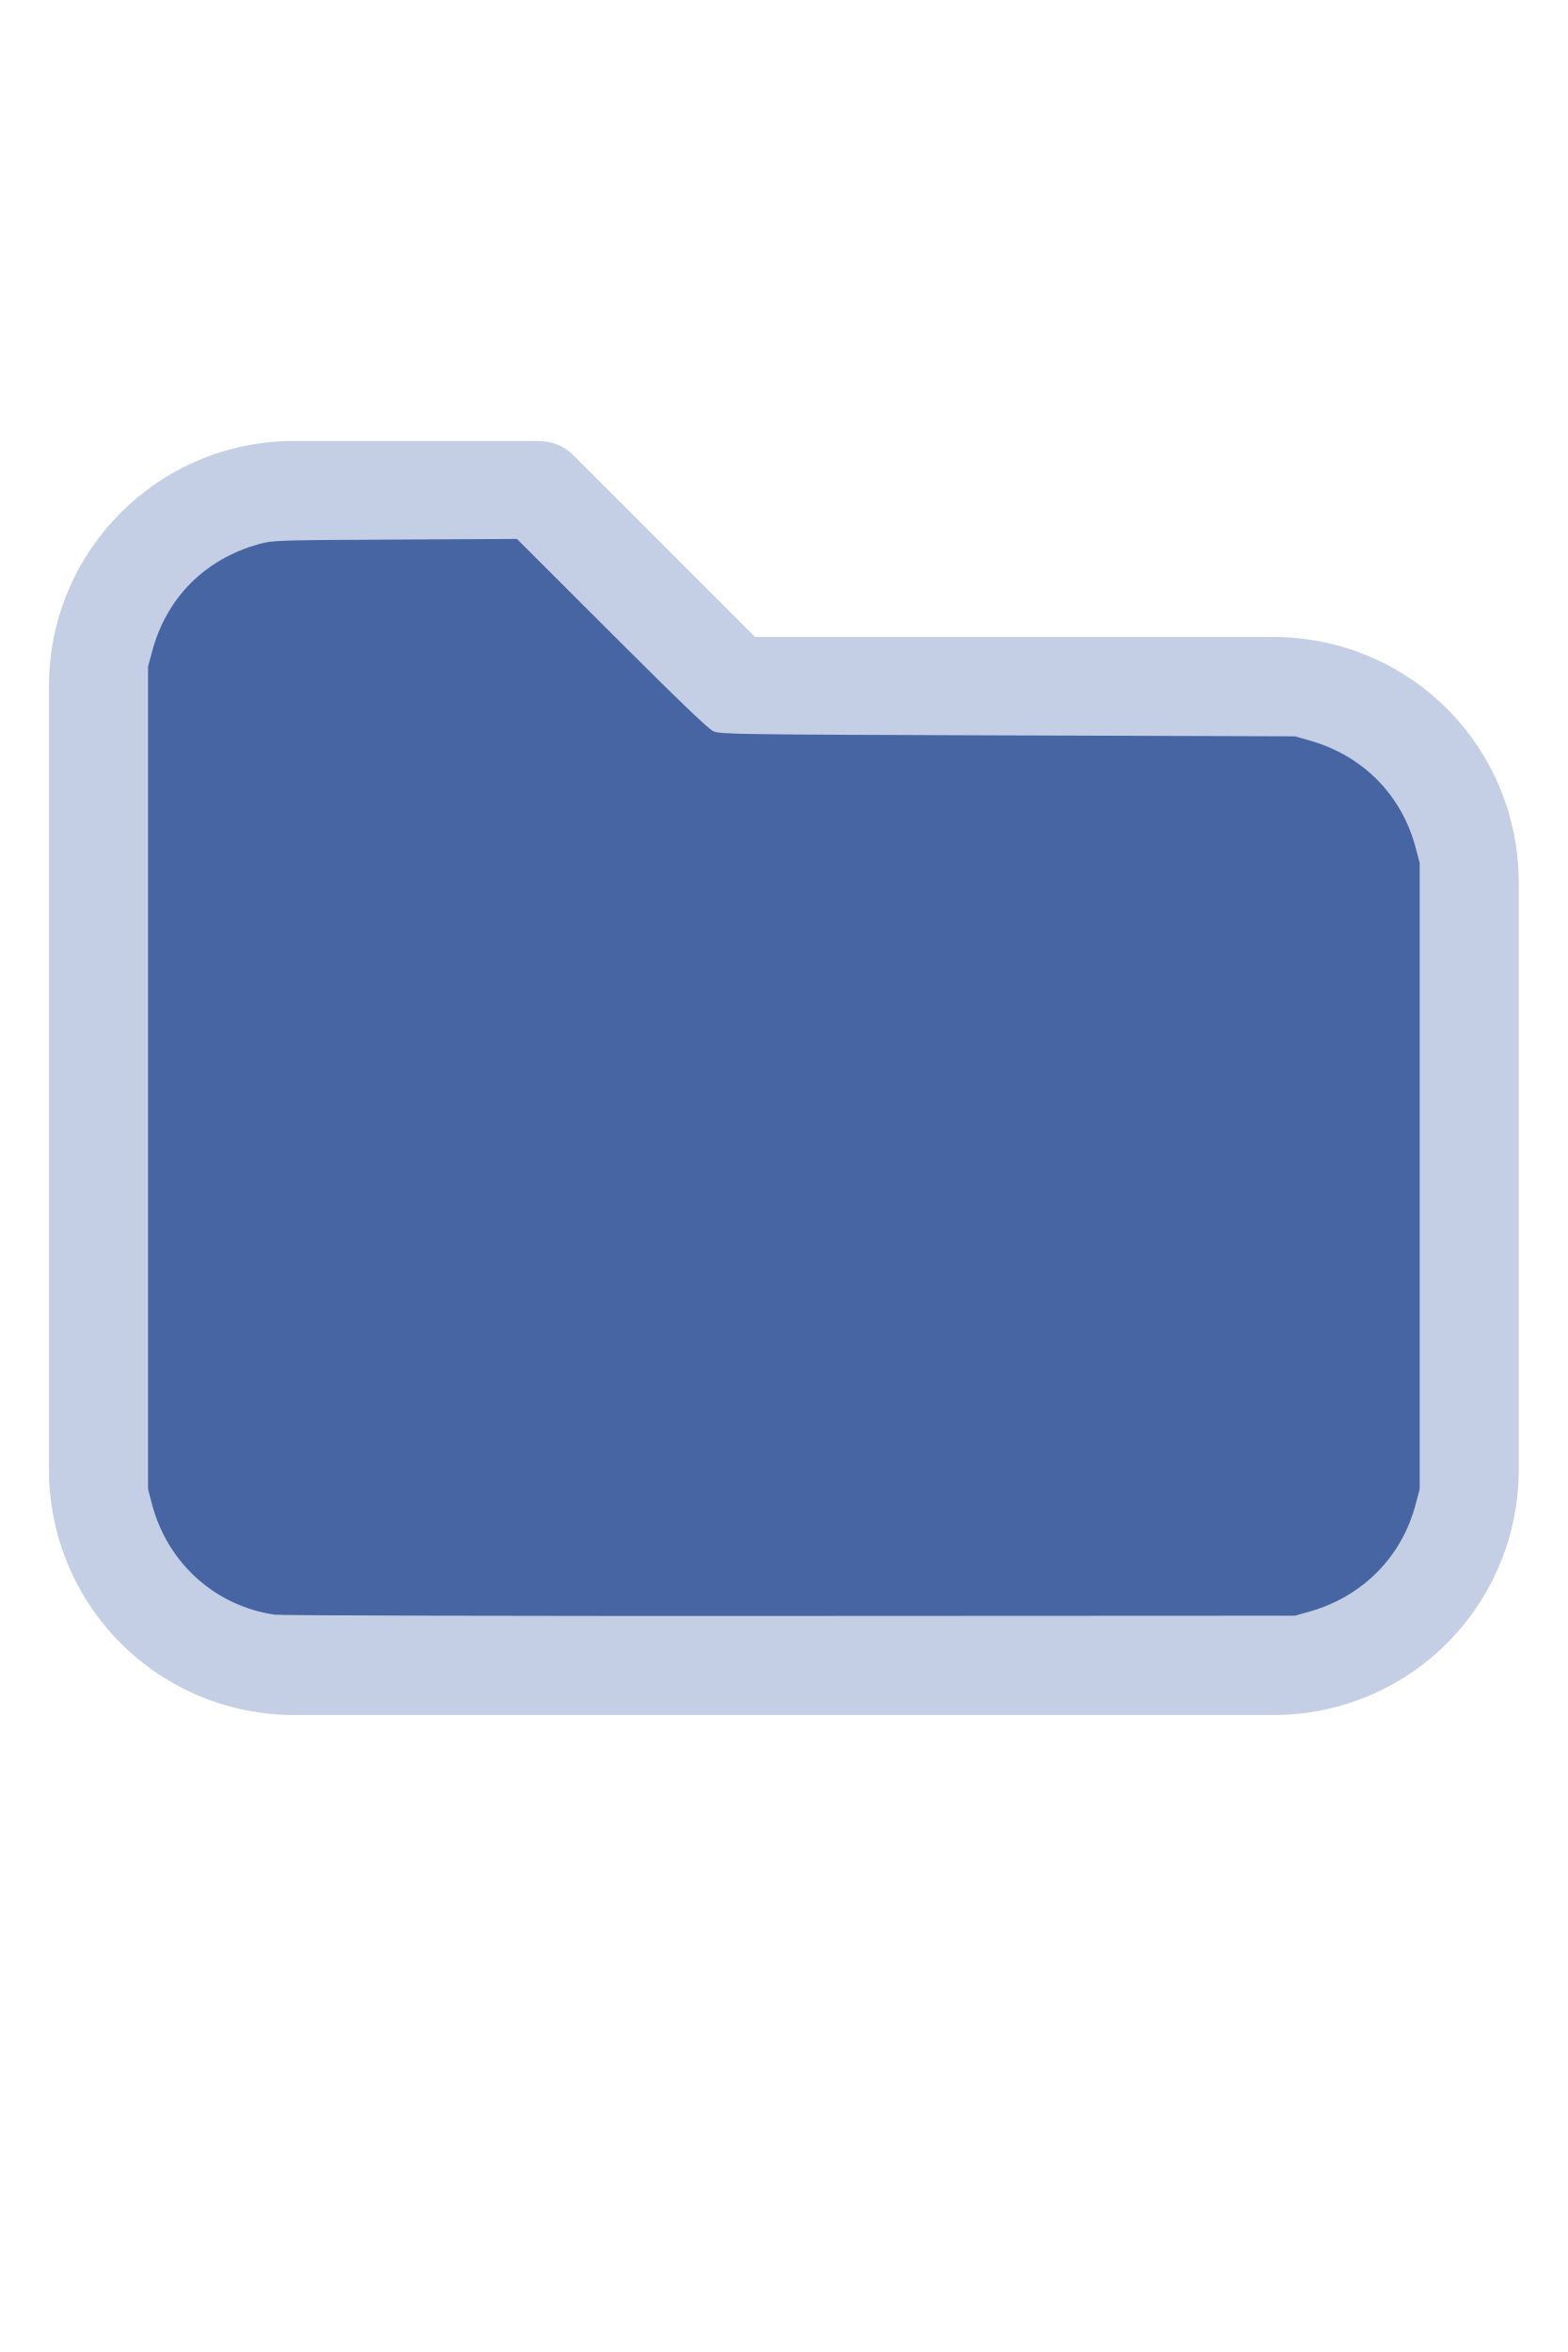
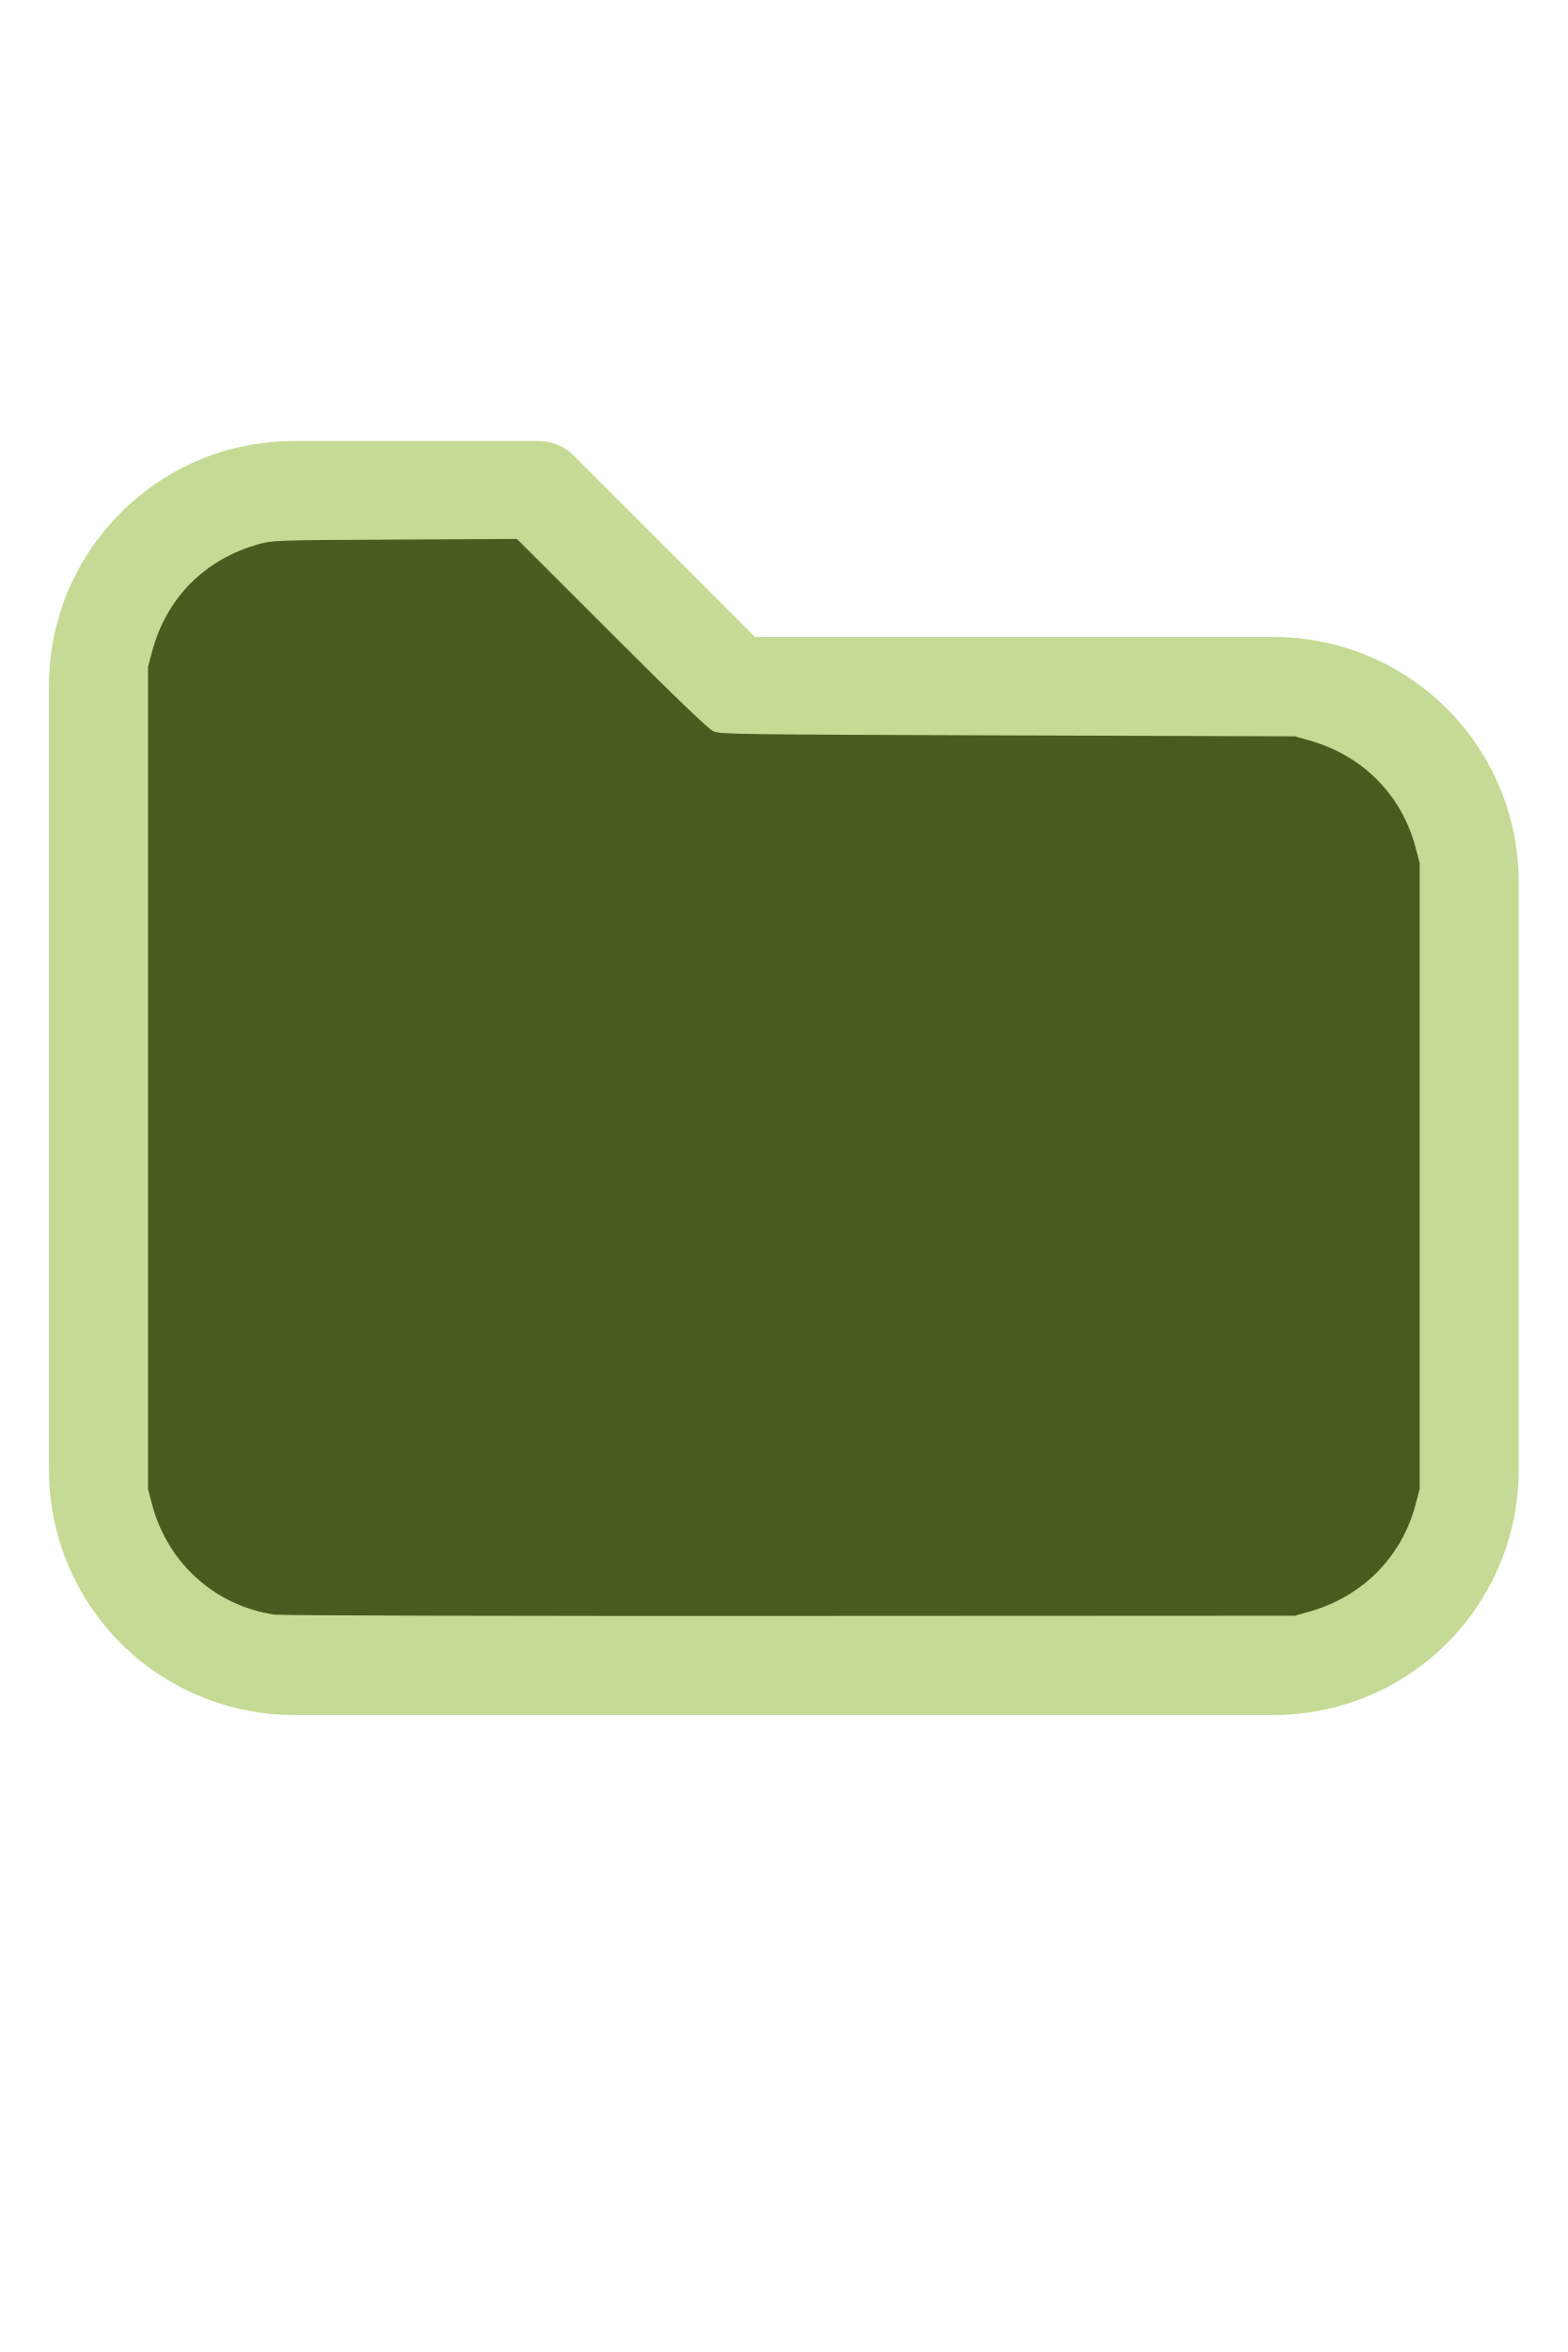
<svg xmlns="http://www.w3.org/2000/svg" version="1.1" width="16" height="24" viewBox="0 0 32 32" xml:space="preserve">
-   <g style="fill:#C4CFE5;">
+   <g style="fill:#C5DB95;">
    <path d="M1,5.998l-0,16.002c-0,1.326 0.527,2.598 1.464,3.536c0.938,0.937 2.21,1.464 3.536,1.464c5.322,0 14.678,-0 20,0c1.326,0 2.598,-0.527 3.536,-1.464c0.937,-0.938 1.464,-2.21 1.464,-3.536c0,-3.486 0,-8.514 0,-12c0,-1.326 -0.527,-2.598 -1.464,-3.536c-0.938,-0.937 -2.21,-1.464 -3.536,-1.464c-0,0 -10.586,0 -10.586,0c0,-0 -3.707,-3.707 -3.707,-3.707c-0.187,-0.188 -0.442,-0.293 -0.707,-0.293l-5.002,0c-2.76,0 -4.998,2.238 -4.998,4.998Zm2,-0l-0,16.002c-0,0.796 0.316,1.559 0.879,2.121c0.562,0.563 1.325,0.879 2.121,0.879l20,0c0.796,0 1.559,-0.316 2.121,-0.879c0.563,-0.562 0.879,-1.325 0.879,-2.121c0,-3.486 0,-8.514 0,-12c0,-0.796 -0.316,-1.559 -0.879,-2.121c-0.562,-0.563 -1.325,-0.879 -2.121,-0.879c-7.738,0 -11,0 -11,0c-0.265,0 -0.52,-0.105 -0.707,-0.293c-0,0 -3.707,-3.707 -3.707,-3.707c-0,0 -4.588,0 -4.588,0c-1.656,0 -2.998,1.342 -2.998,2.998Z" />
  </g>
-   <g style="fill:#4665A2;stroke-width:0;">
+   <g style="fill:#495C1F;stroke-width:0;">
    <path d="M 5.606,24.952 C 4.392,24.775 3.42,23.9 3.103,22.699 L 3.022,22.389 V 13.998 5.606 L 3.104,5.298 C 3.396,4.203 4.18,3.412 5.279,3.106 5.565,3.026 5.615,3.024 8.061,3.012 l 2.491,-0.013 1.932,1.93 c 1.344,1.343 1.976,1.95 2.078,1.995 0.137,0.062 0.474,0.066 6.007,0.084 l 5.861,0.019 0.291,0.082 c 1.095,0.308 1.89,1.109 2.176,2.193 l 0.082,0.309 V 16 22.389 l -0.082,0.309 c -0.284,1.079 -1.086,1.888 -2.176,2.194 l -0.291,0.082 -10.303,0.005 c -5.7,0.003 -10.4,-0.009 -10.521,-0.027 z" />
  </g>
</svg>
